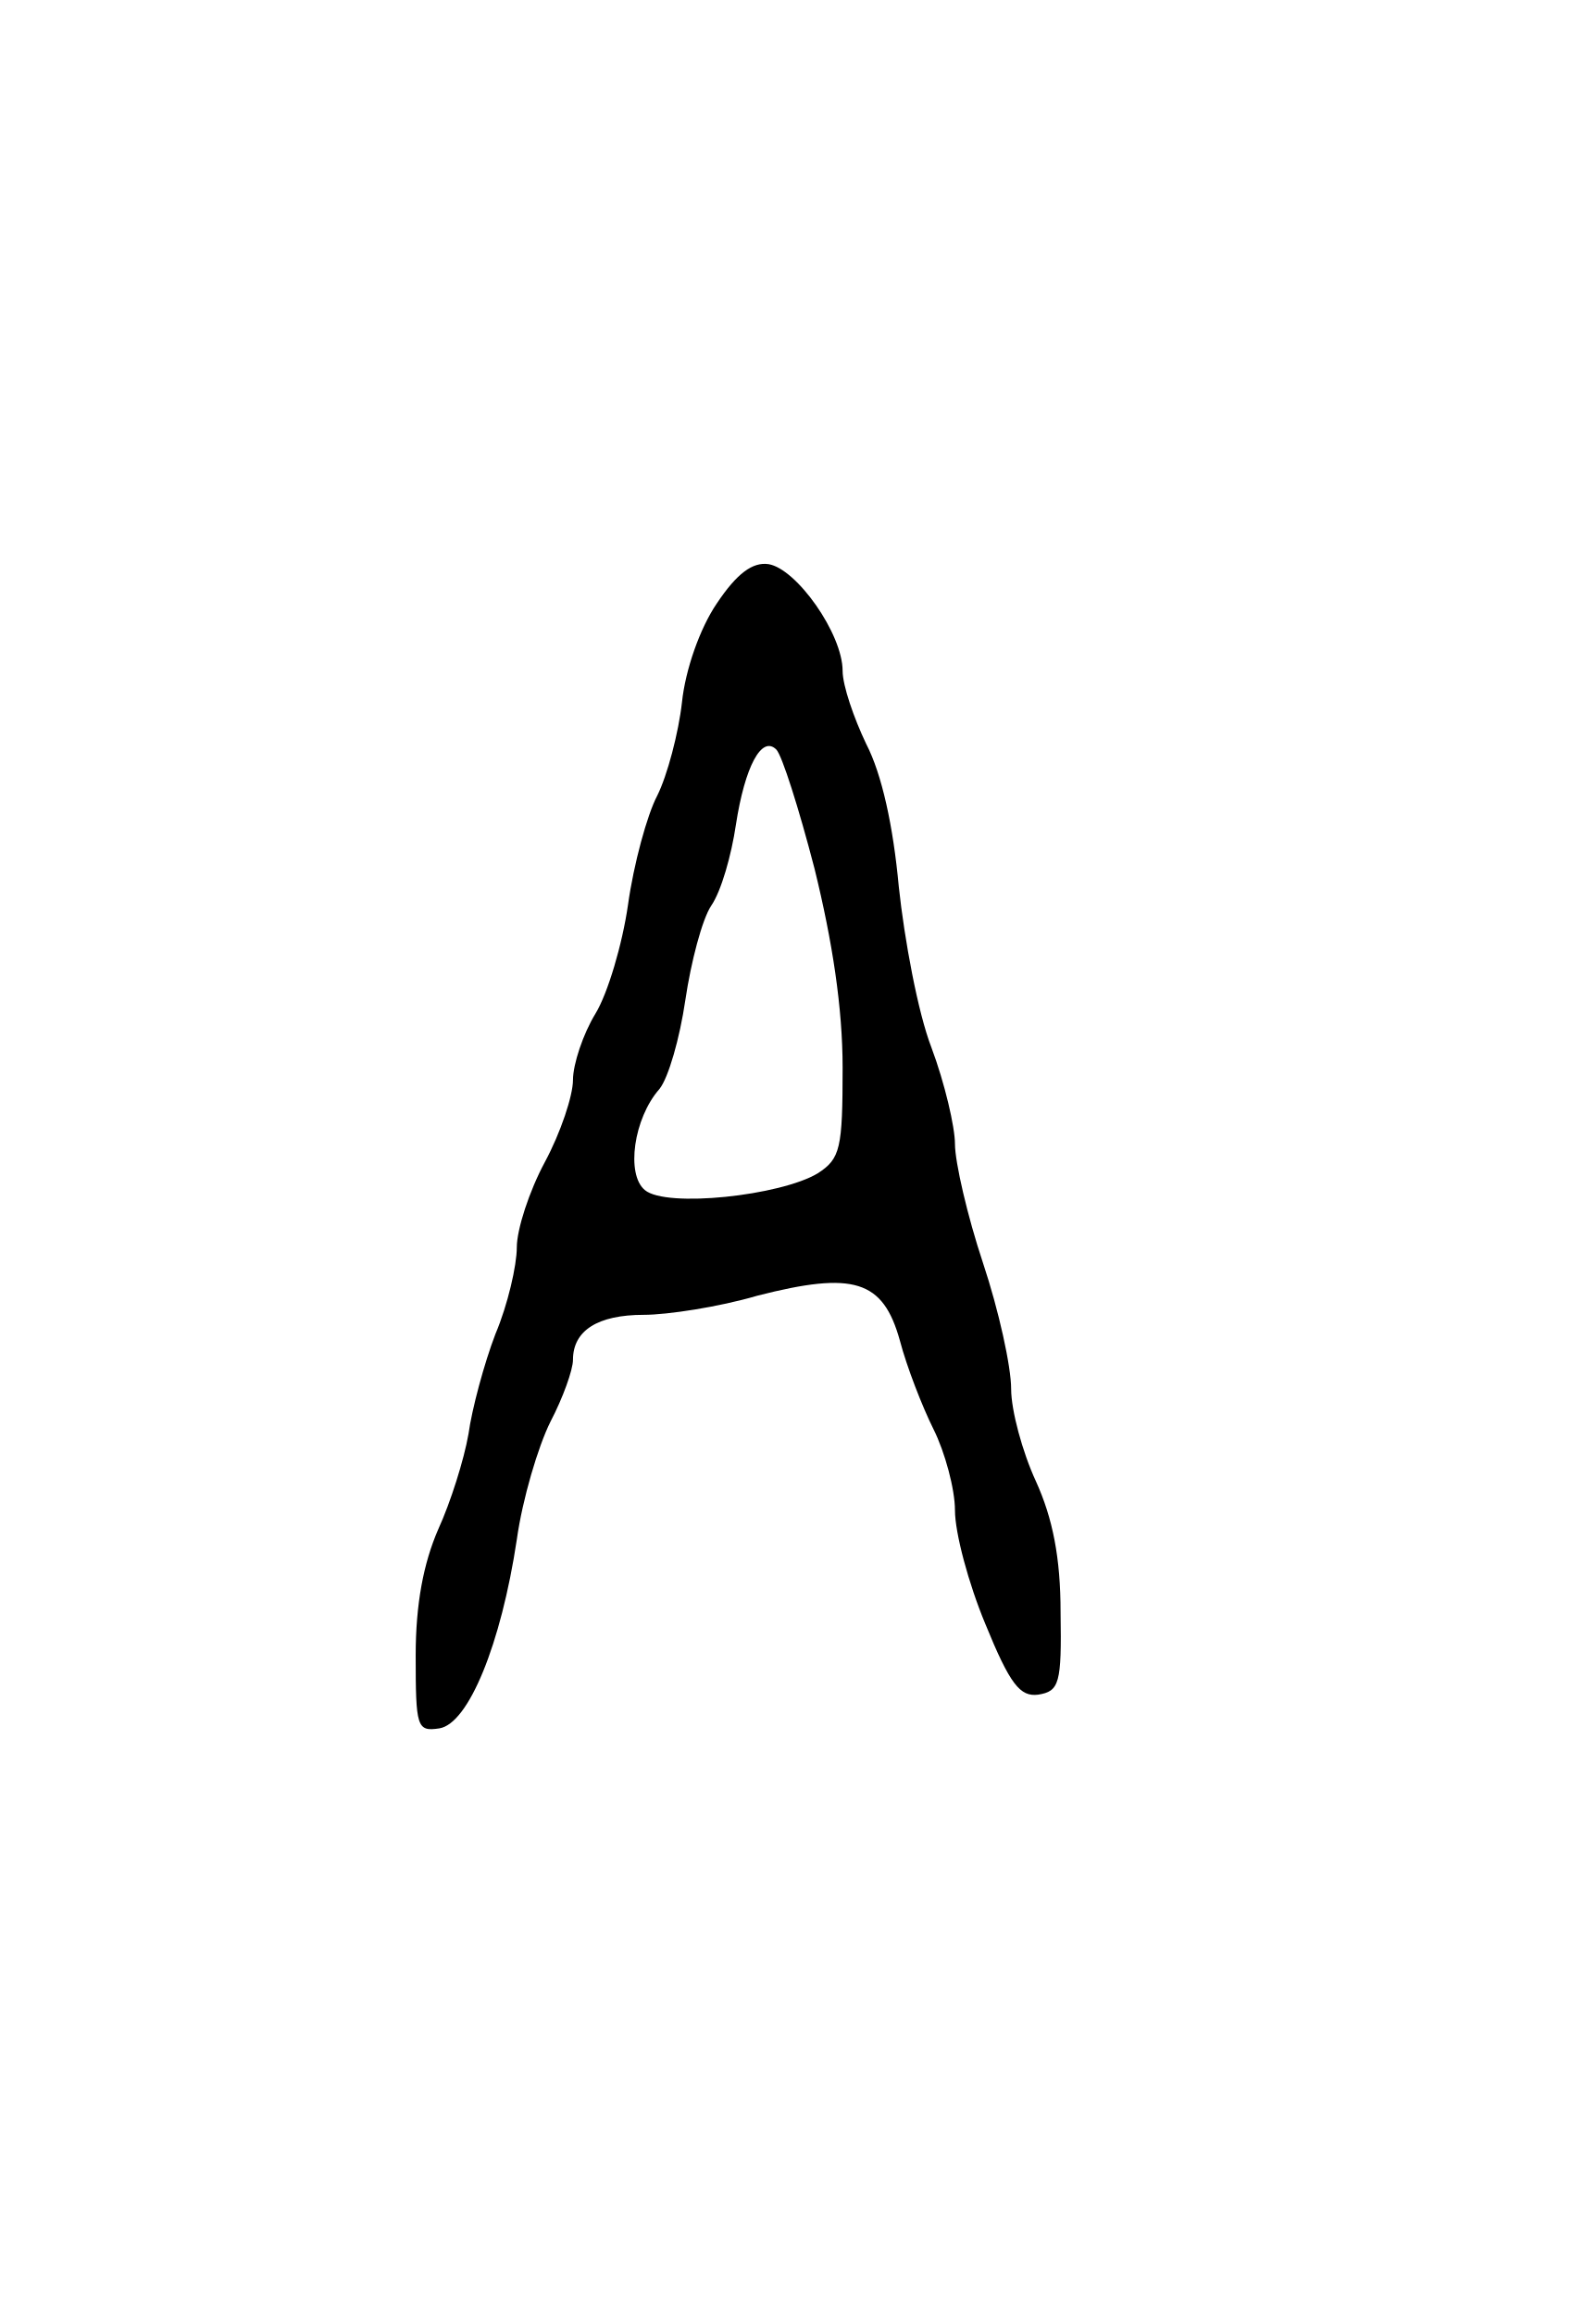
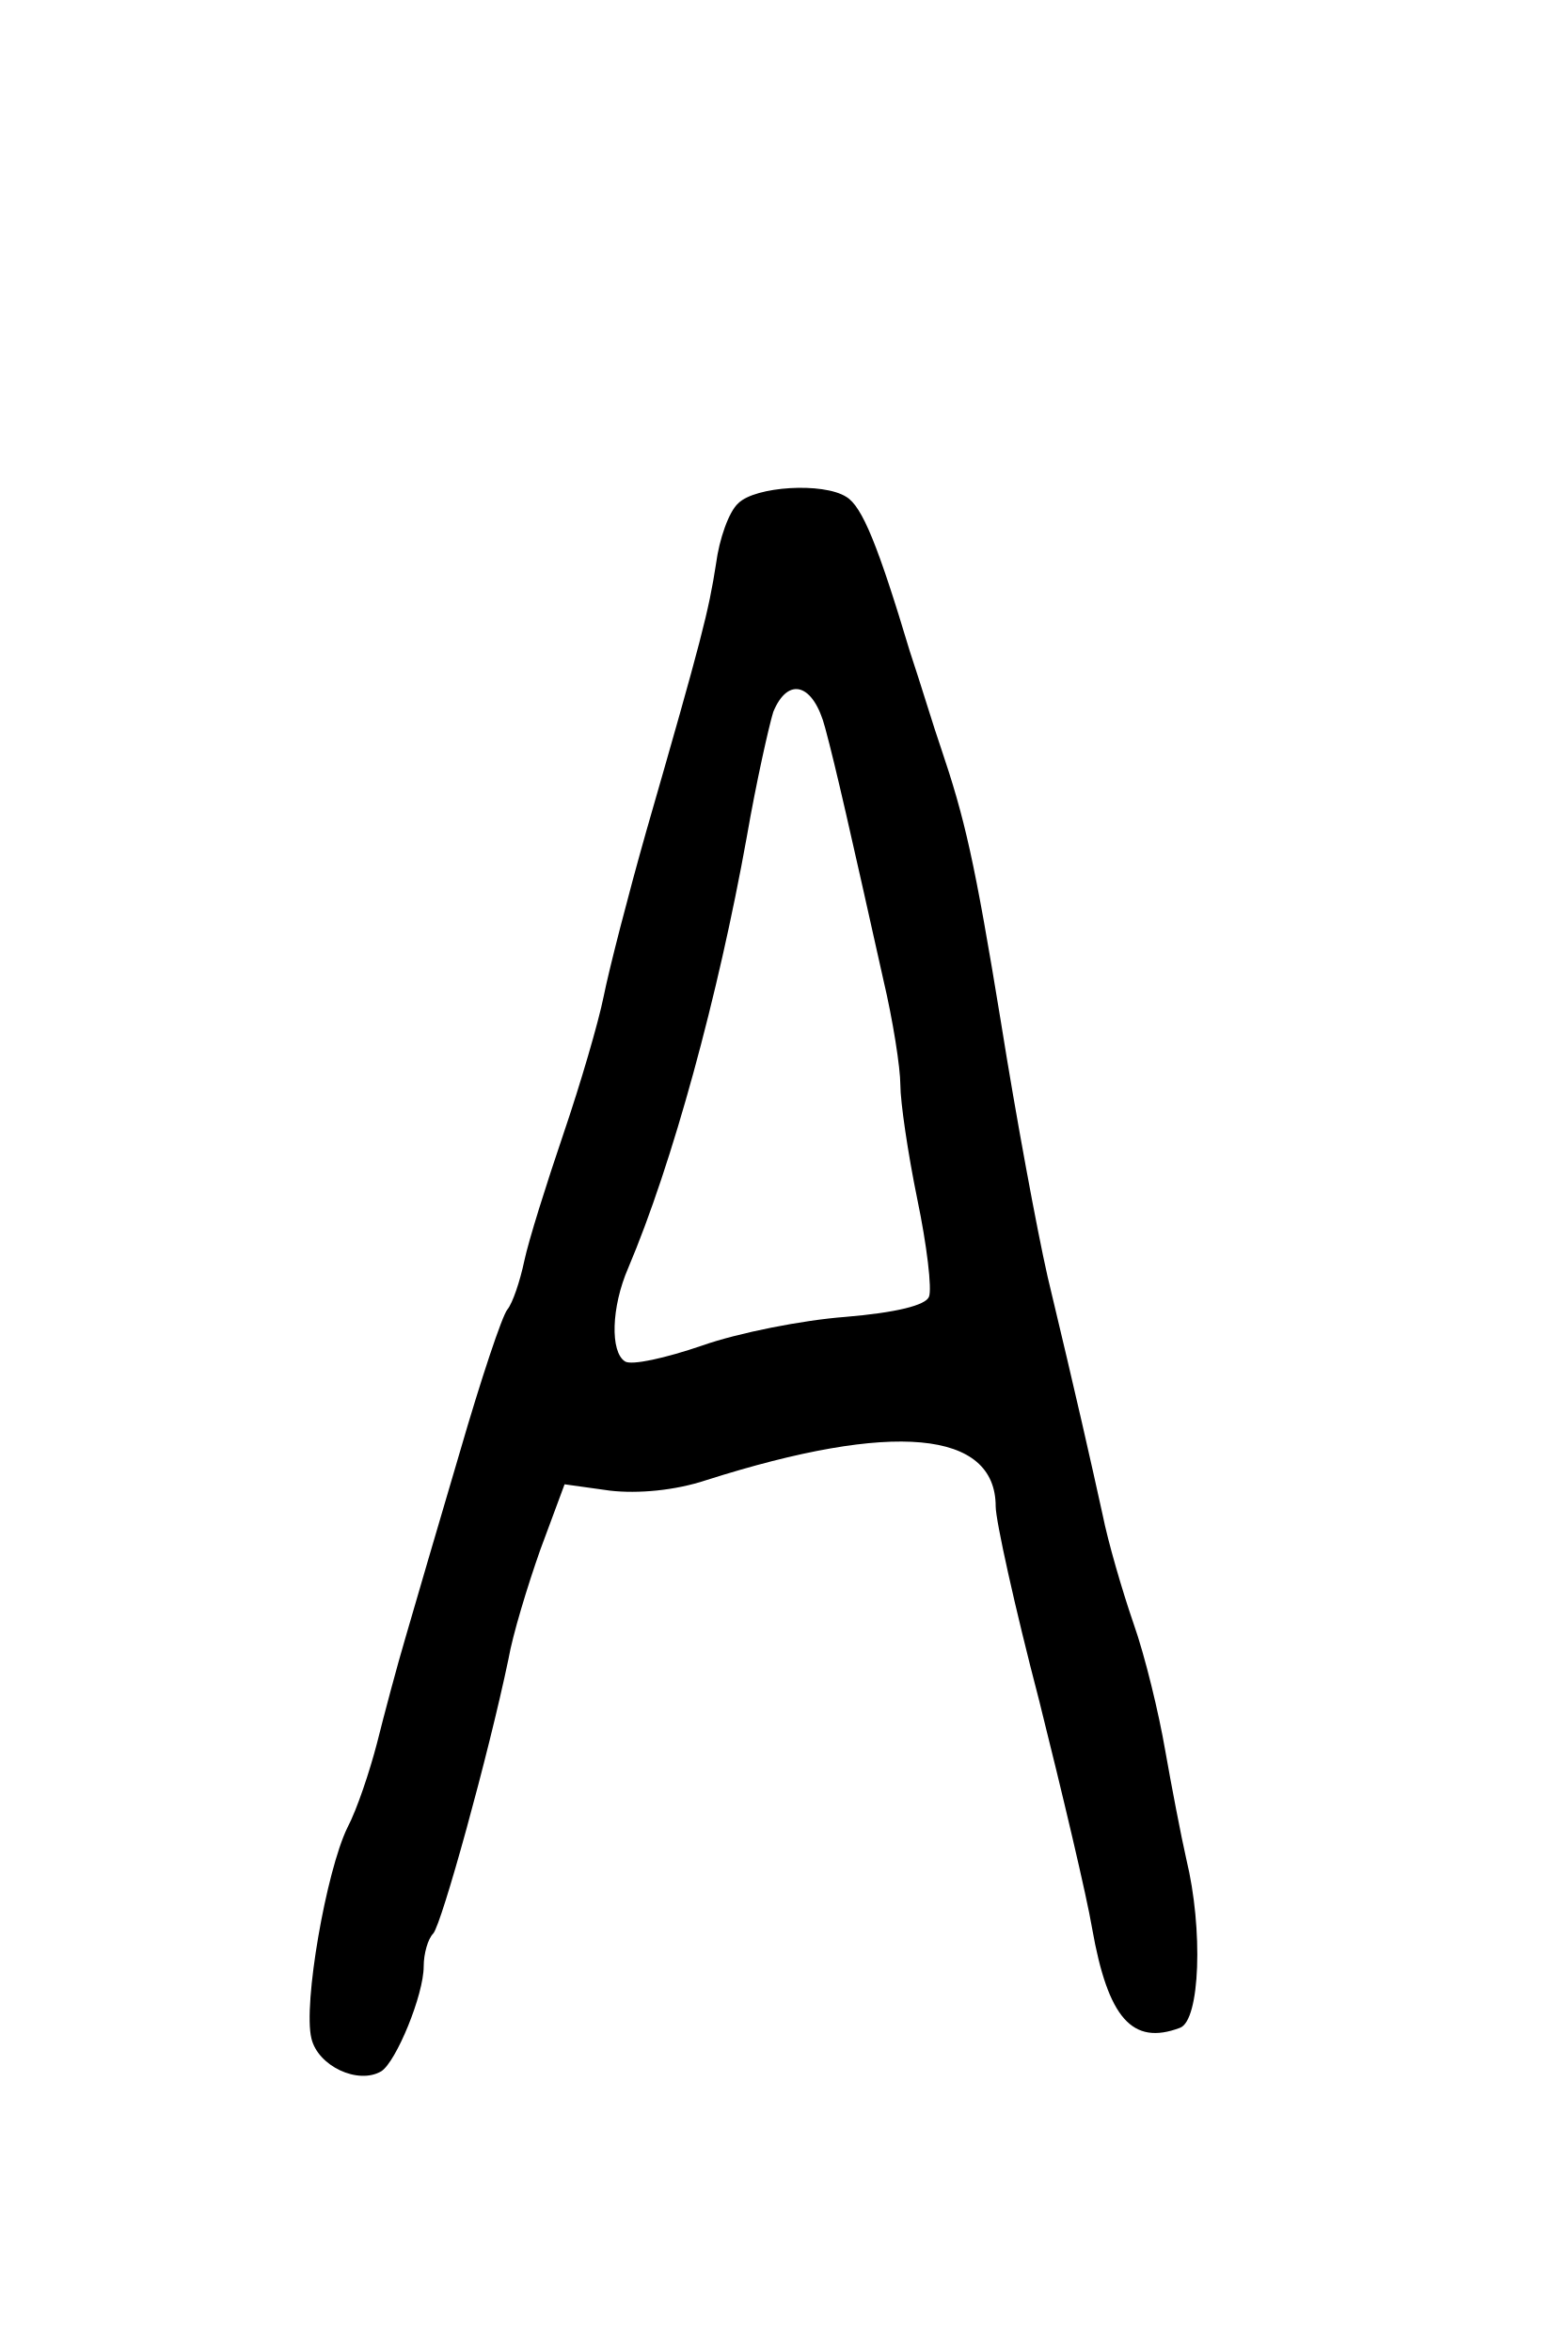
- <svg xmlns="http://www.w3.org/2000/svg" version="1.0" width="142pt" height="206pt" viewBox="0 0 142 206" preserveAspectRatio="xMidYMid meet">
-   <g transform="translate(0,206) scale(0.1,-0.1)" fill="#000000" stroke="none">
-     <path d="M638 1523 c-15 -22 -28 -59 -31 -88 -3 -27 -13 -65 -22 -83 -9 -17 -21 -61 -26 -97 -5 -35 -18 -79 -29 -97 -11 -18 -20 -45 -20 -59 0 -14 -11 -47 -25 -73 -14 -26 -25 -60 -25 -76 0 -16 -8 -51 -19 -77 -10 -26 -21 -67 -24 -89 -4 -23 -16 -61 -27 -85 -13 -30 -20 -66 -20 -112 0 -64 1 -68 21 -65 26 4 55 75 69 168 5 36 19 83 30 105 11 21 20 46 20 55 0 26 22 40 63 40 21 0 67 7 101 17 86 22 112 14 127 -40 6 -23 20 -59 30 -79 10 -20 19 -53 19 -72 0 -20 12 -65 27 -101 22 -54 31 -65 47 -63 19 3 21 10 20 73 0 49 -7 84 -22 117 -12 26 -22 63 -22 82 0 20 -11 70 -25 112 -14 42 -25 90 -25 106 0 15 -9 54 -21 86 -12 31 -24 96 -29 143 -5 54 -15 100 -29 127 -11 23 -21 52 -21 65 0 33 -41 91 -66 95 -14 2 -28 -8 -46 -35z m87 -236 c16 -65 25 -124 25 -177 0 -72 -2 -81 -22 -94 -33 -20 -135 -31 -154 -15 -17 14 -10 64 13 90 8 10 18 45 23 79 5 34 15 72 23 84 9 13 18 45 22 72 8 52 23 80 36 67 5 -5 20 -52 34 -106z" />
+ <svg xmlns="http://www.w3.org/2000/svg" version="1.0" width="148pt" height="222pt" viewBox="0 0 148 222" preserveAspectRatio="xMidYMid meet">
+   <g transform="translate(0,222) scale(0.1,-0.1)" fill="#000000" stroke="none">
+     <path d="M697 1745 c-9 -8 -18 -34 -21 -57 -7 -45 -13 -69 -66 -253 -17 -60 -35 -130 -40 -155 -5 -25 -22 -83 -38 -130 -16 -47 -33 -101 -37 -120 -4 -19 -11 -40 -16 -46 -5 -6 -25 -66 -45 -135 -20 -68 -43 -146 -51 -174 -8 -27 -20 -72 -27 -100 -7 -27 -19 -63 -28 -80 -20 -41 -42 -167 -34 -199 6 -26 44 -44 66 -31 14 9 40 72 40 99 0 12 4 26 9 31 8 9 52 168 71 259 4 23 18 69 30 103 l23 62 43 -6 c26 -3 61 0 91 10 176 56 273 47 273 -25 0 -13 18 -95 41 -183 22 -88 45 -185 50 -215 15 -85 38 -111 83 -94 19 7 22 93 6 159 -5 22 -14 69 -20 103 -6 35 -19 89 -30 120 -11 32 -24 77 -29 102 -11 50 -24 108 -52 225 -10 44 -30 152 -44 240 -25 153 -34 192 -57 260 -6 17 -18 57 -29 90 -30 100 -45 137 -60 146 -22 14 -86 10 -102 -6z m82 -212 c10 -37 24 -99 55 -238 9 -38 16 -83 16 -99 0 -16 7 -64 16 -108 9 -43 14 -85 11 -92 -3 -8 -31 -15 -79 -19 -40 -3 -101 -15 -135 -27 -35 -12 -67 -19 -73 -15 -14 9 -13 51 3 88 42 99 85 257 112 407 9 52 21 105 25 118 14 34 38 27 49 -15z" />
  </g>
</svg>
